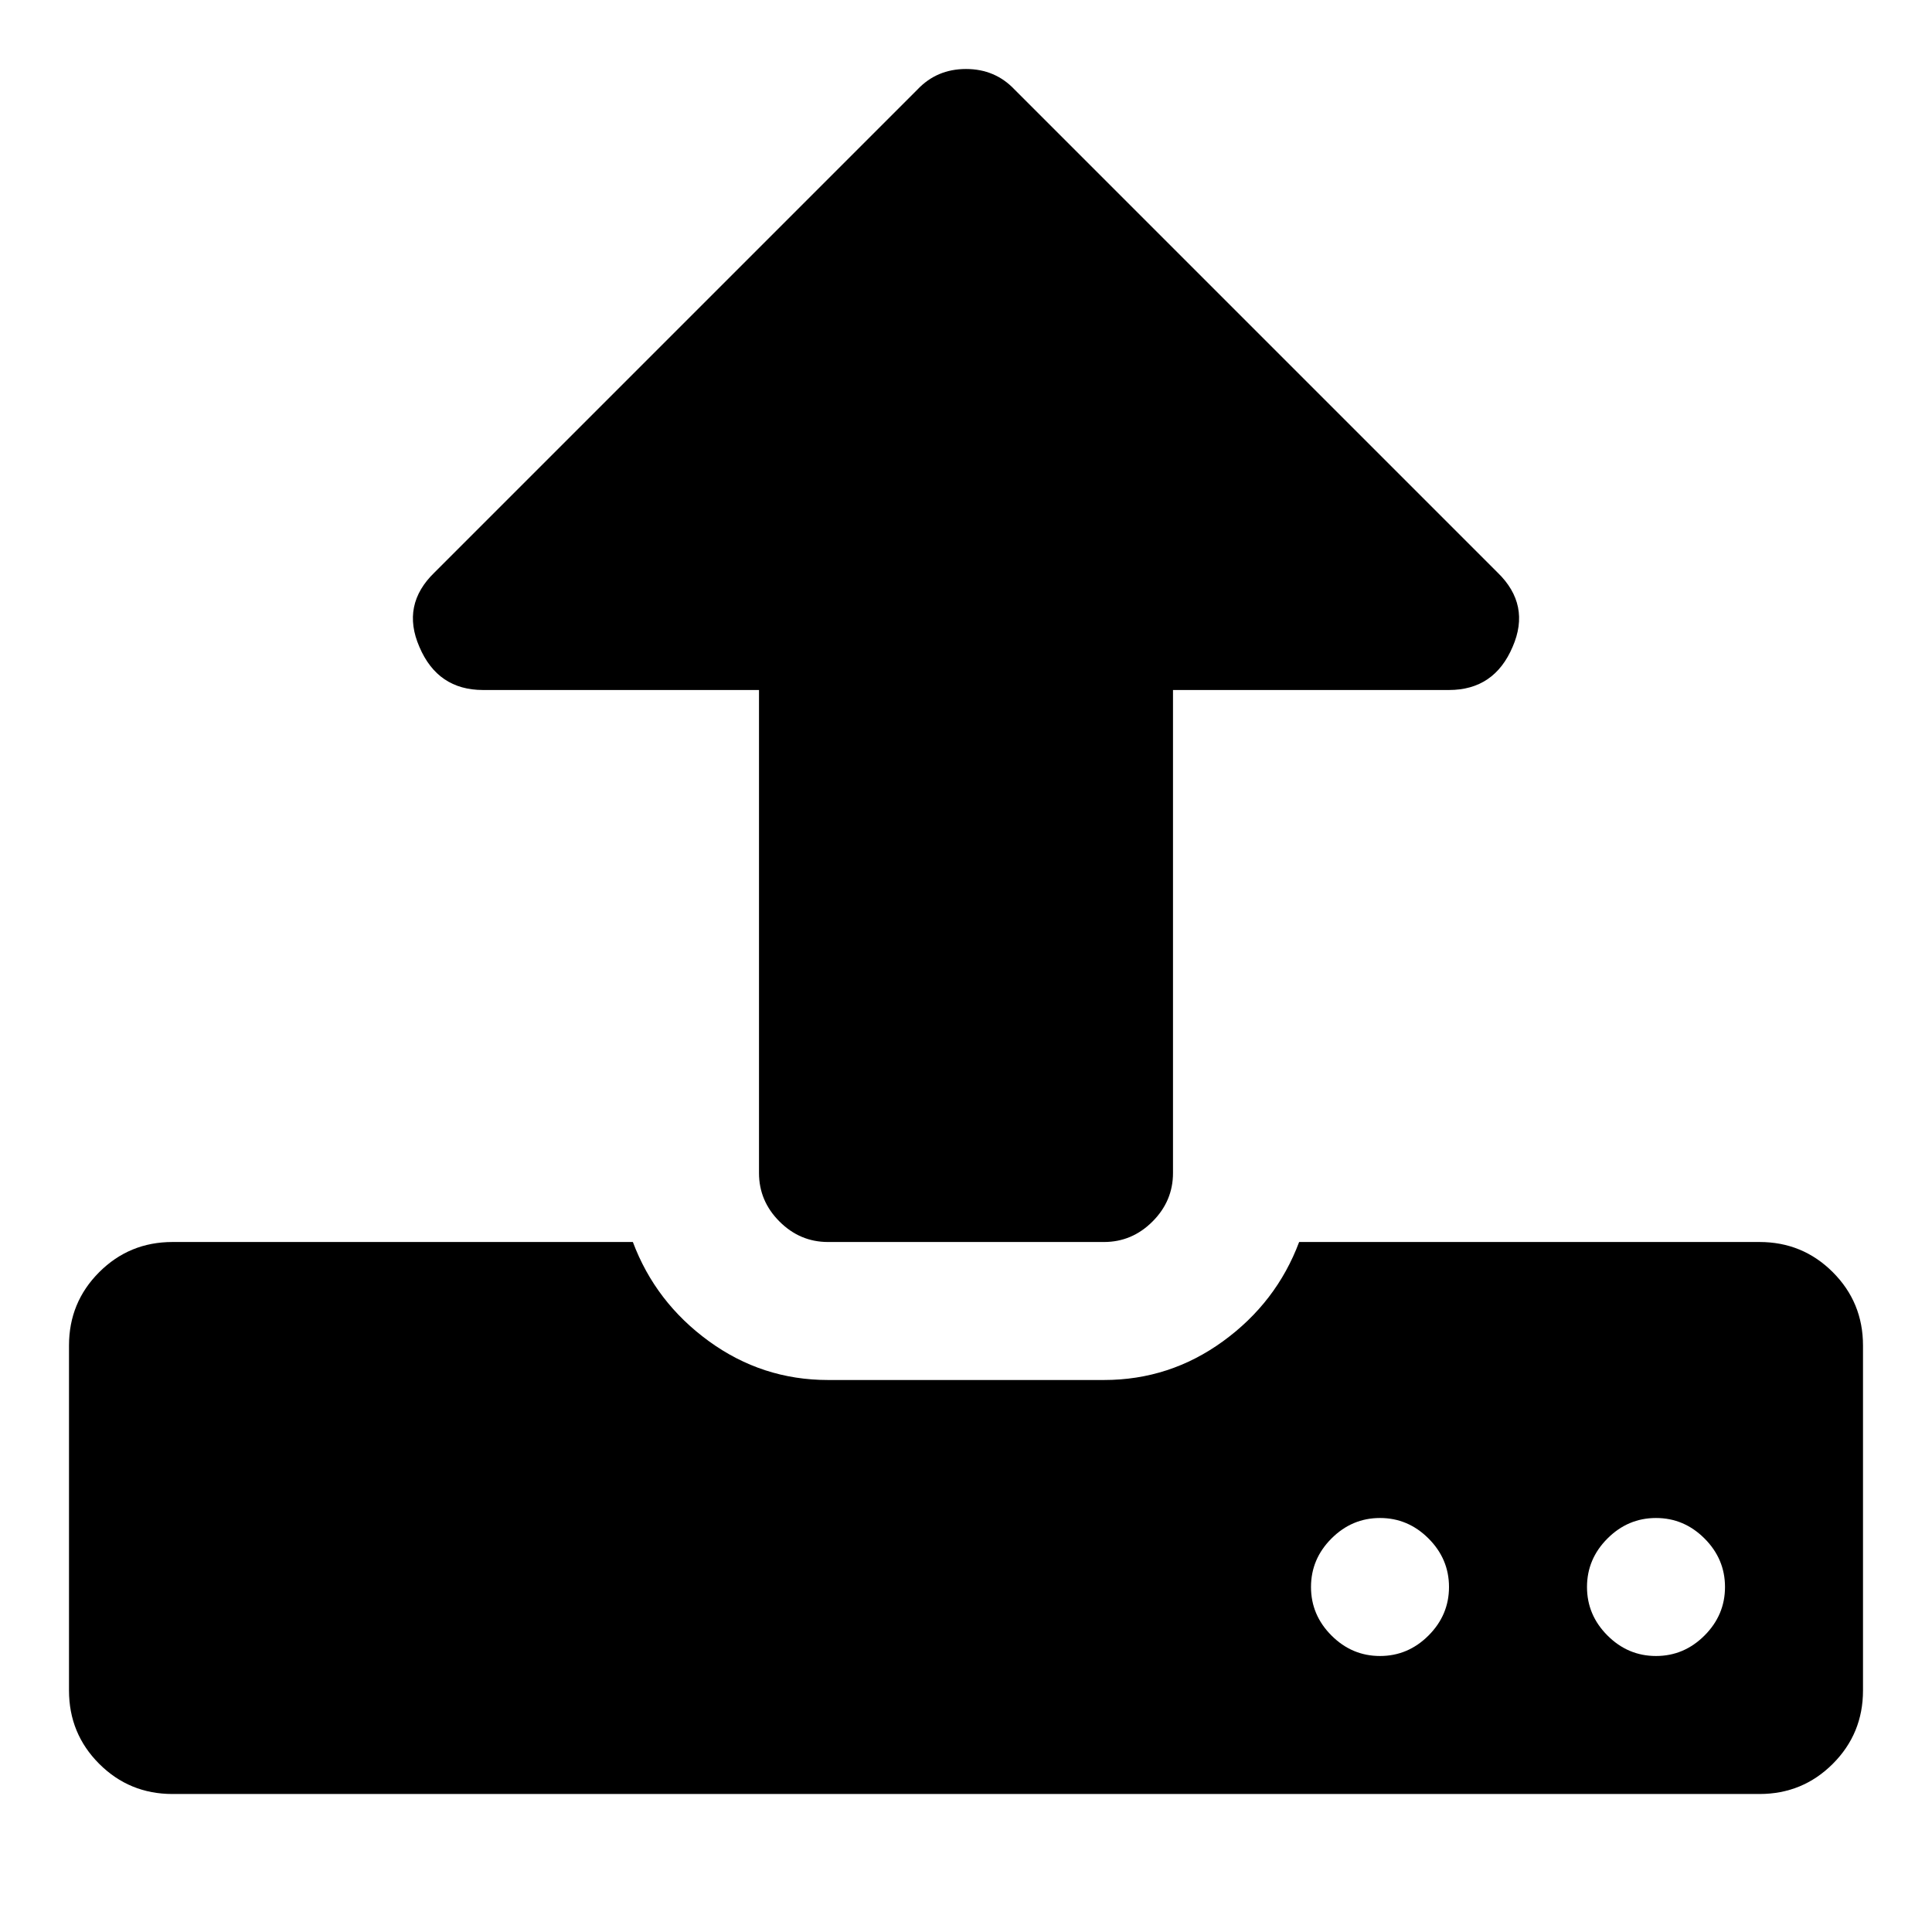
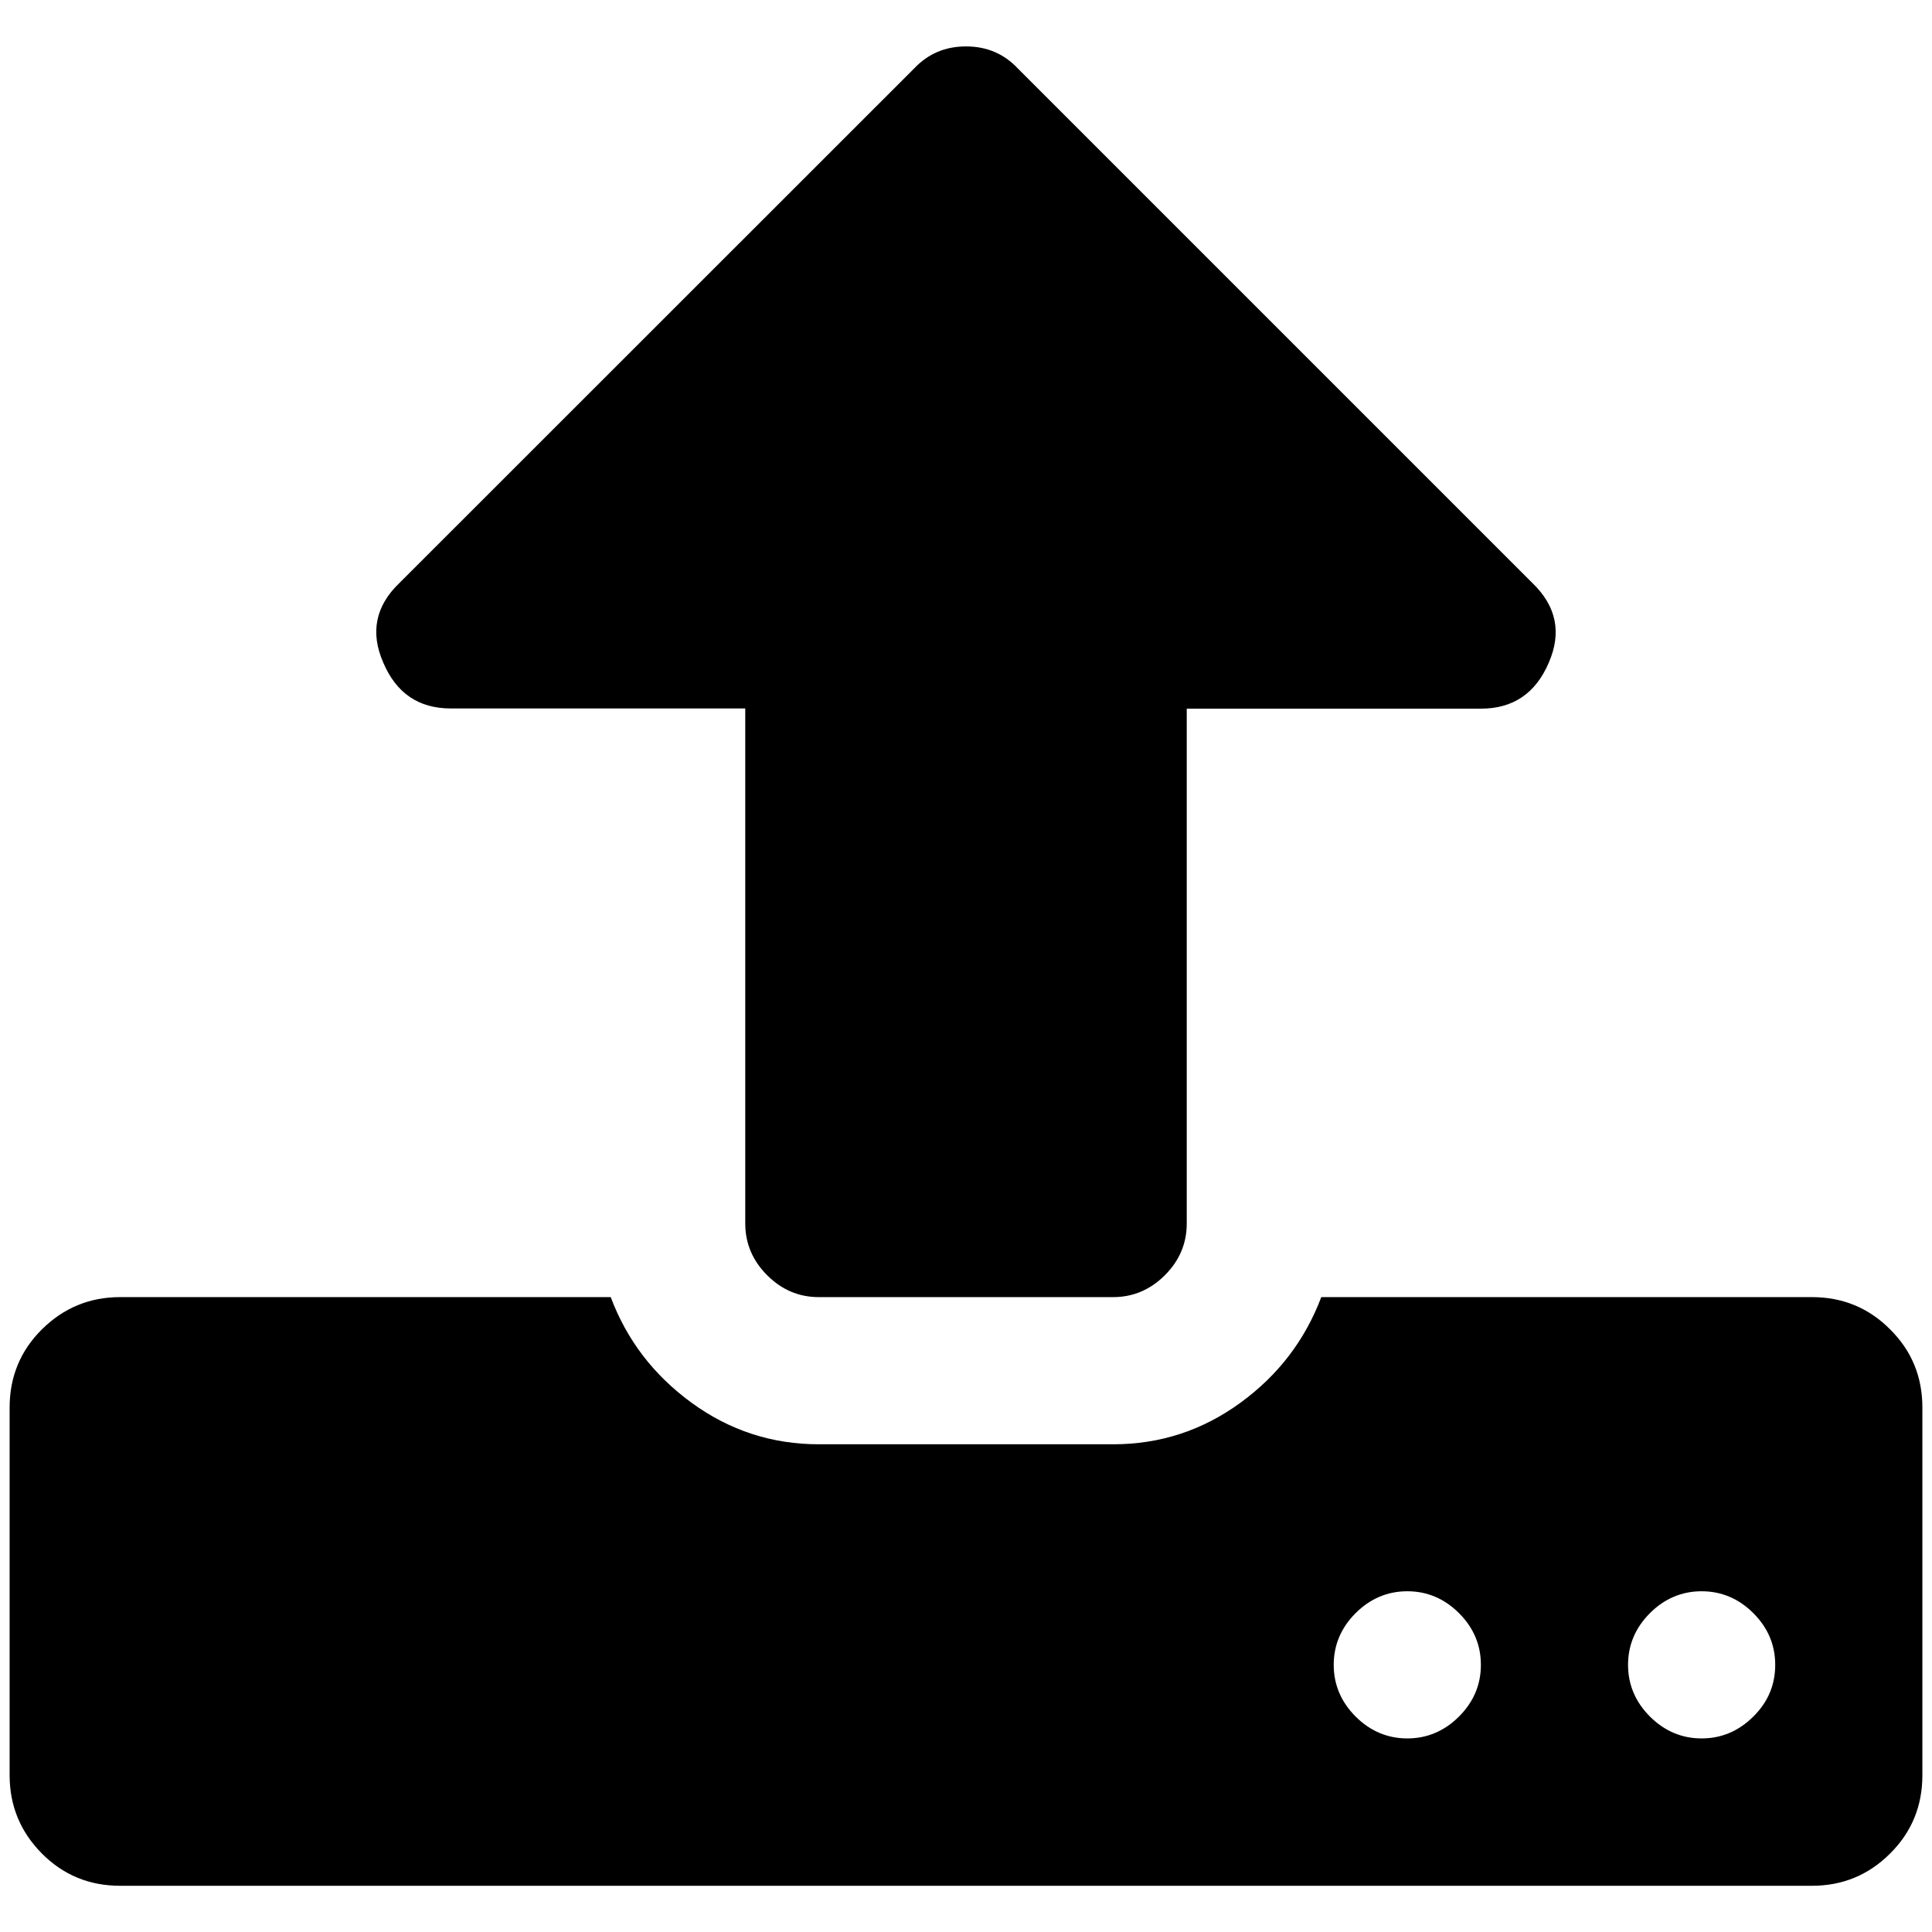
- <svg xmlns="http://www.w3.org/2000/svg" width="1792" height="1792" viewBox="0 0 1792 1792">
-   <path d="M1344 1472q0-26-19-45t-45-19-45 19-19 45 19 45 45 19 45-19 19-45zm256 0q0-26-19-45t-45-19-45 19-19 45 19 45 45 19 45-19 19-45zm128-224v320q0 40-28 68t-68 28h-1472q-40 0-68-28t-28-68v-320q0-40 28-68t68-28h427q21 56 70.5 92t110.5 36h256q61 0 110.5-36t70.5-92h427q40 0 68 28t28 68zm-325-648q-17 40-59 40h-256v448q0 26-19 45t-45 19h-256q-26 0-45-19t-19-45v-448h-256q-42 0-59-40-17-39 14-69l448-448q18-19 45-19t45 19l448 448q31 30 14 69z" />
+ <svg xmlns="http://www.w3.org/2000/svg" version="1.1" id="Layer_1" x="0px" y="0px" viewBox="0 0 1024 1024" style="enable-background:new 0 0 1024 1024;" xml:space="preserve">
+   <path d="M784.9,882.4c0-10.6-3.9-19.7-11.6-27.4c-7.7-7.7-16.9-11.6-27.4-11.6s-19.7,3.9-27.4,11.6c-7.7,7.7-11.6,16.9-11.6,27.4  s3.9,19.7,11.6,27.4c7.7,7.7,16.9,11.6,27.4,11.6s19.7-3.9,27.4-11.6S784.9,893,784.9,882.4z M940.9,882.4  c0-10.6-3.9-19.7-11.6-27.4c-7.7-7.7-16.9-11.6-27.4-11.6s-19.7,3.9-27.4,11.6c-7.7,7.7-11.6,16.9-11.6,27.4s3.9,19.7,11.6,27.4  s16.9,11.6,27.4,11.6s19.7-3.9,27.4-11.6C937.1,902.1,940.9,893,940.9,882.4z M1018.9,746v195c0,16.2-5.7,30.1-17.1,41.4  c-11.4,11.4-25.2,17.1-41.4,17.1H63.6c-16.2,0-30.1-5.7-41.4-17.1S5.1,957.2,5.1,940.9V746c0-16.2,5.7-30.1,17.1-41.4  s25.2-17.1,41.4-17.1h260.1c8.5,22.7,22.8,41.4,43,56.1c20.1,14.6,42.5,21.9,67.3,21.9h156c24.8,0,47.2-7.3,67.3-21.9  c20.1-14.6,34.4-33.3,43-56.1h260.1c16.2,0,30.1,5.7,41.4,17.1C1013.2,715.9,1018.9,729.7,1018.9,746z M820.9,351.2  c-6.9,16.2-18.9,24.4-35.9,24.4H629v272.9c0,10.6-3.9,19.7-11.6,27.4c-7.7,7.7-16.9,11.6-27.4,11.6H434c-10.6,0-19.7-3.9-27.4-11.6  S395,659,395,648.5V375.5h-156c-17.1,0-29-8.1-35.9-24.4c-6.9-15.8-4.1-29.9,8.5-42L484.6,36.2c7.3-7.7,16.4-11.6,27.4-11.6  s20.1,3.9,27.4,11.6l272.9,272.9C824.9,321.3,827.8,335.3,820.9,351.2z" />
</svg>
